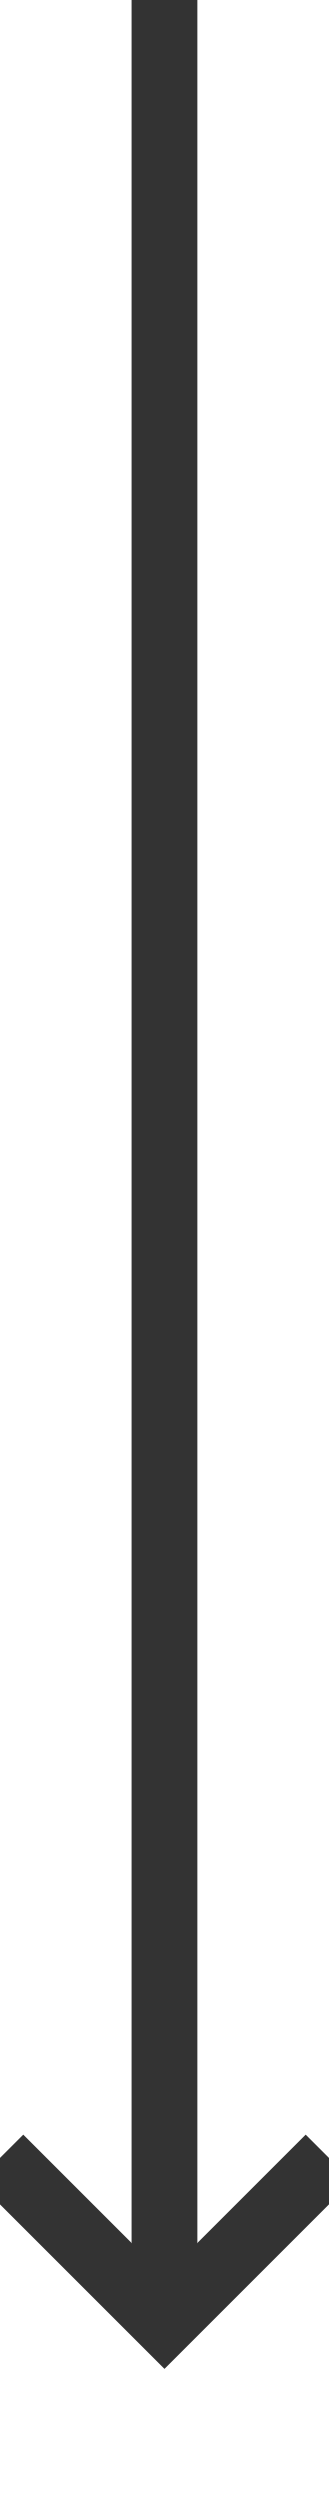
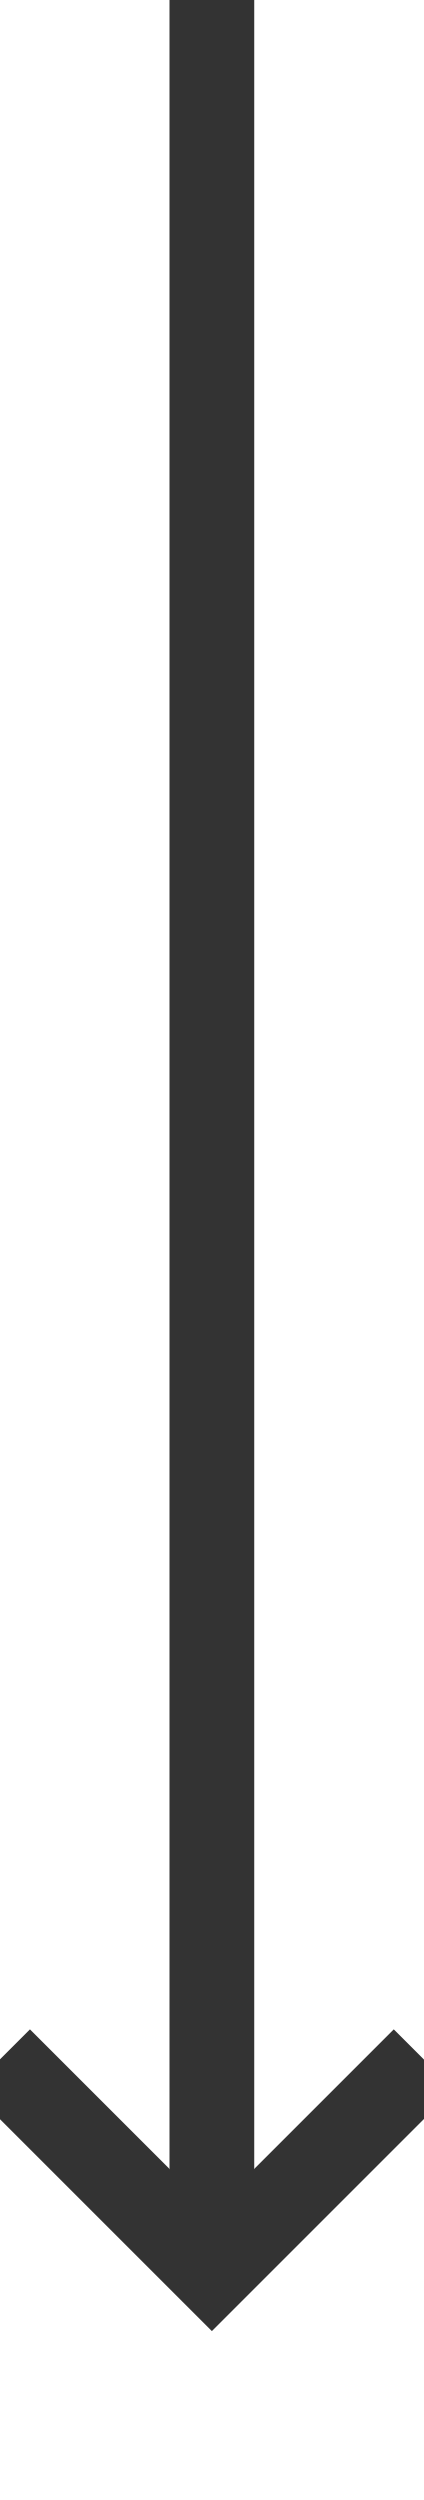
- <svg xmlns="http://www.w3.org/2000/svg" version="1.1" width="10px" height="76px" preserveAspectRatio="xMidYMin meet" viewBox="366 1193  8 76">
-   <path d="M 370 1193  L 370 1263  " stroke-width="2" stroke="#333333" fill="none" />
-   <path d="M 374.293 1257.893  L 370 1262.186  L 365.707 1257.893  L 364.293 1259.307  L 369.293 1264.307  L 370 1265.014  L 370.707 1264.307  L 375.707 1259.307  L 374.293 1257.893  Z " fill-rule="nonzero" fill="#333333" stroke="none" />
+ <svg xmlns="http://www.w3.org/2000/svg" version="1.1" width="10px" height="59px" preserveAspectRatio="xMidYMin meet" viewBox="366 1324  8 59">
+   <path d="M 370 1324  L 370 1377  " stroke-width="2" stroke="#333333" fill="none" />
+   <path d="M 374.293 1371.893  L 370 1376.186  L 365.707 1371.893  L 364.293 1373.307  L 369.293 1378.307  L 370 1379.014  L 370.707 1378.307  L 375.707 1373.307  L 374.293 1371.893  Z " fill-rule="nonzero" fill="#333333" stroke="none" />
</svg>
